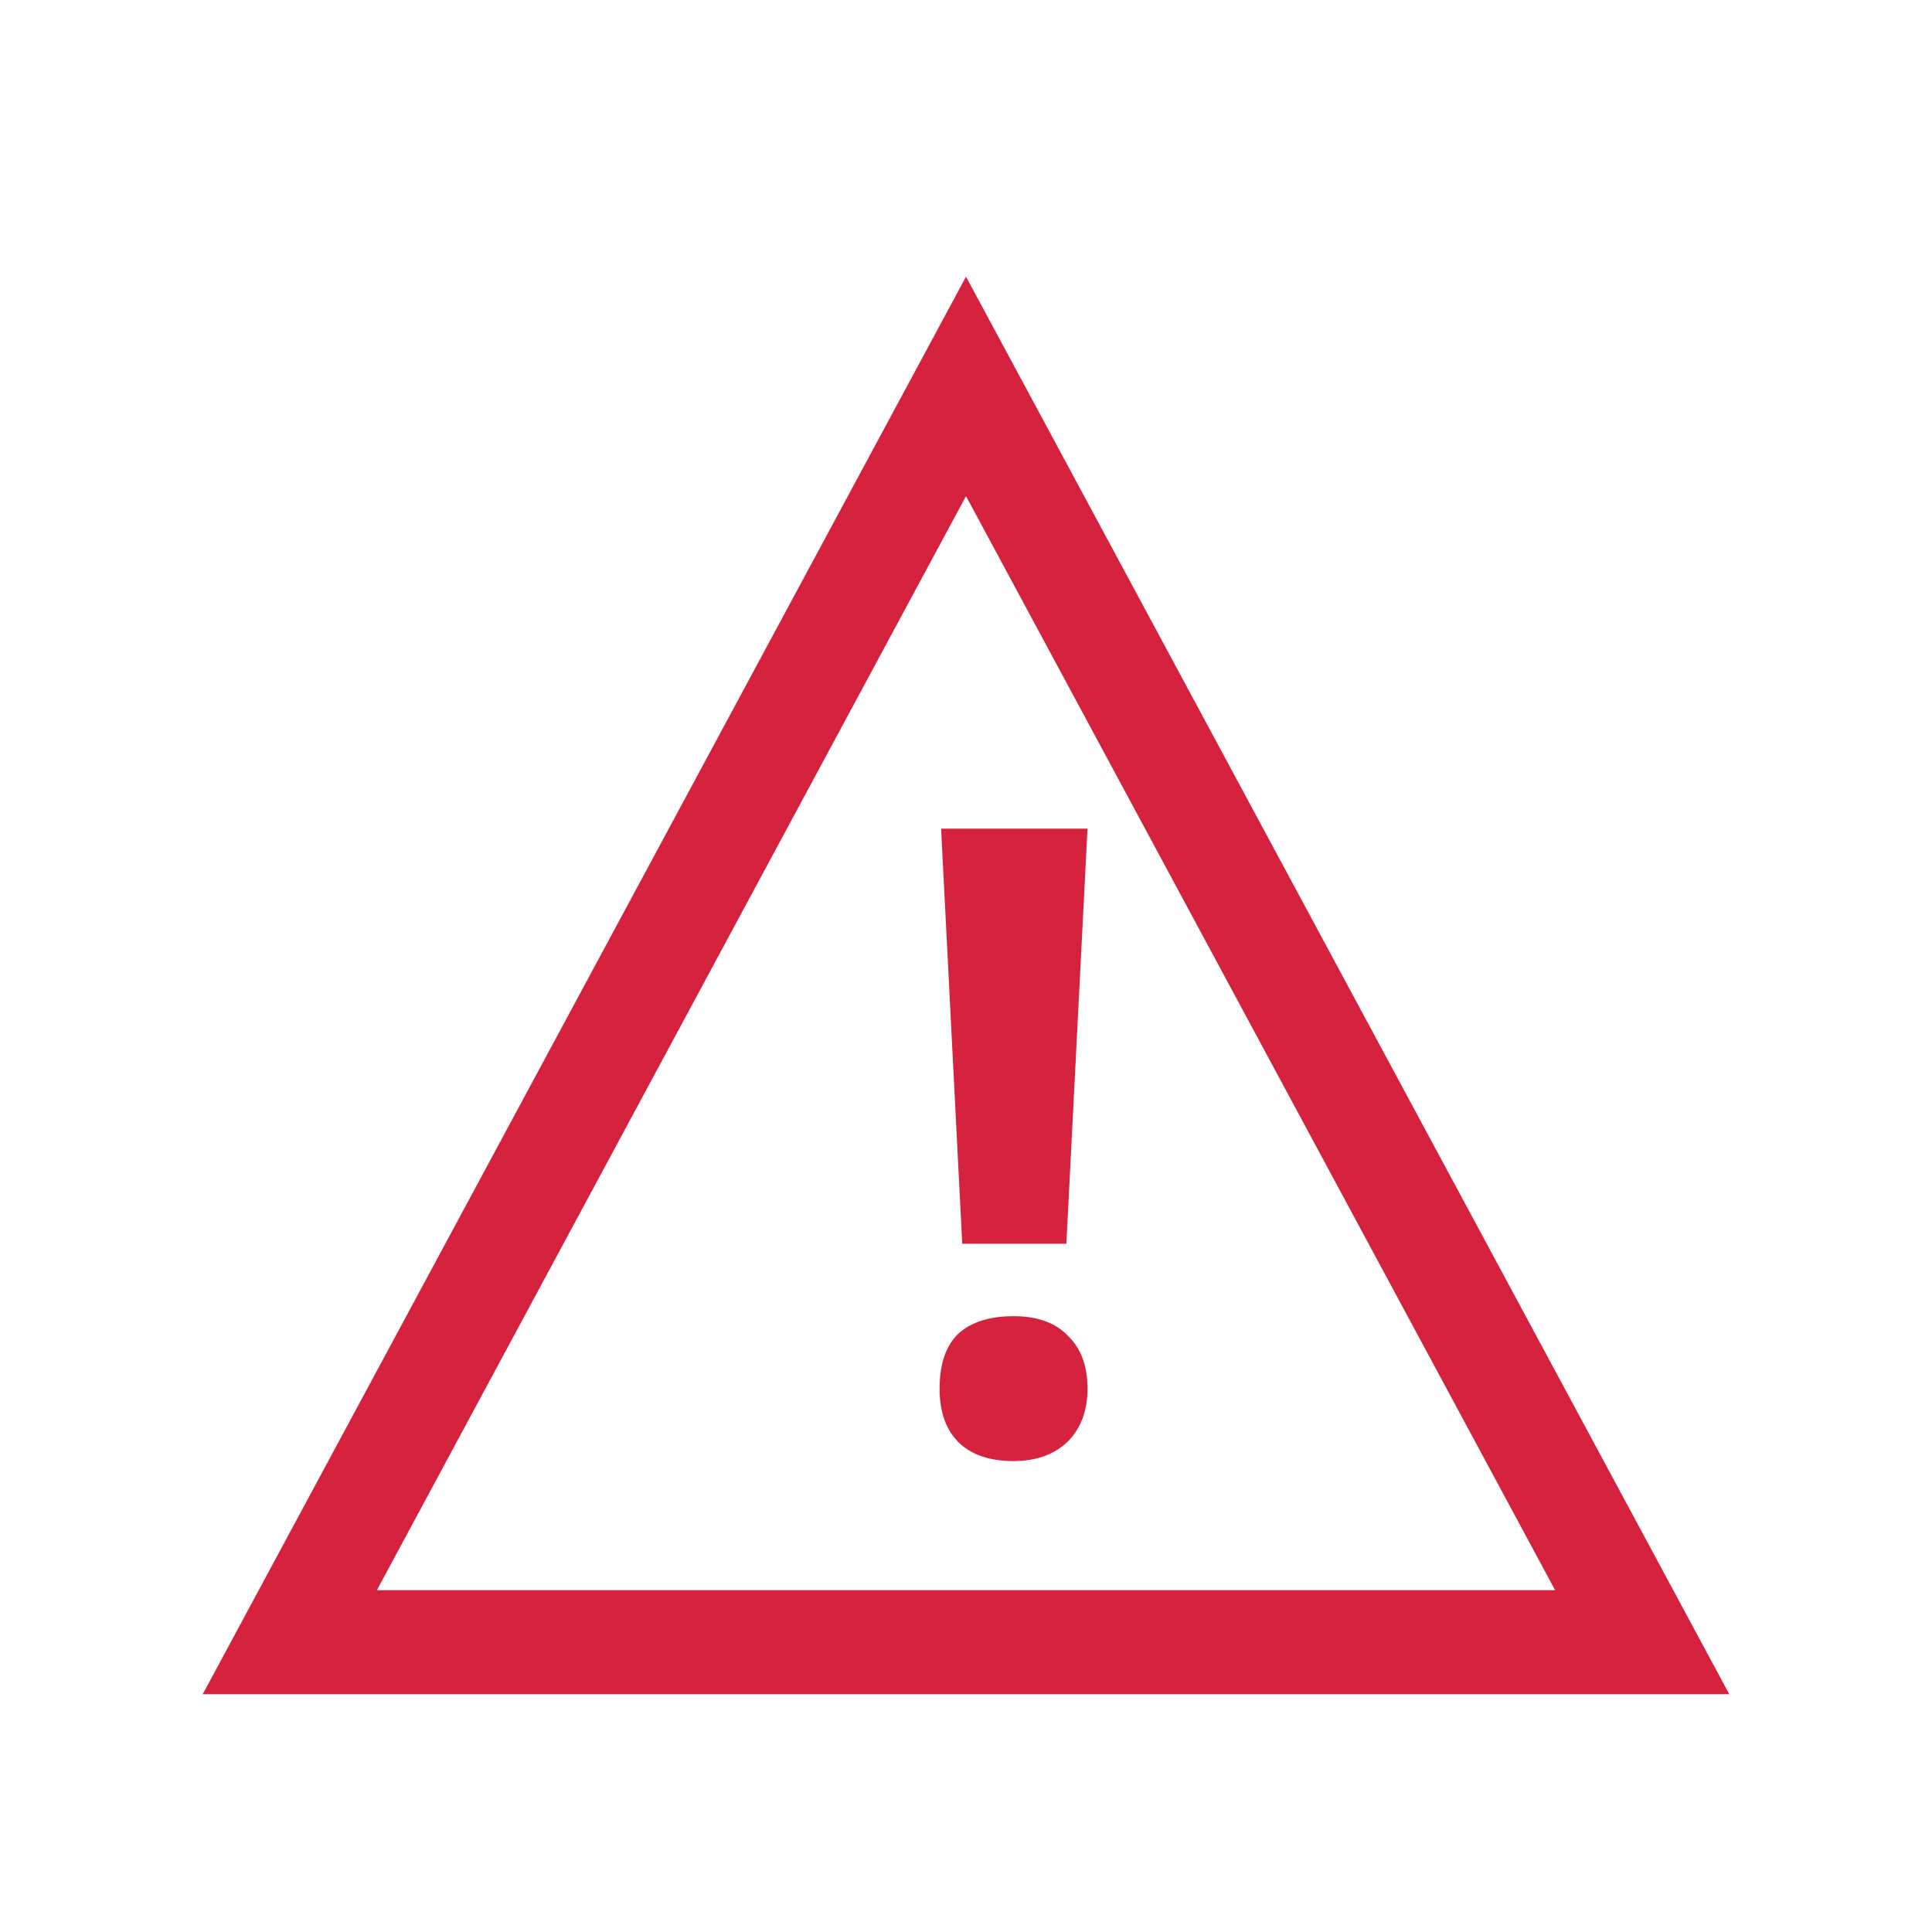
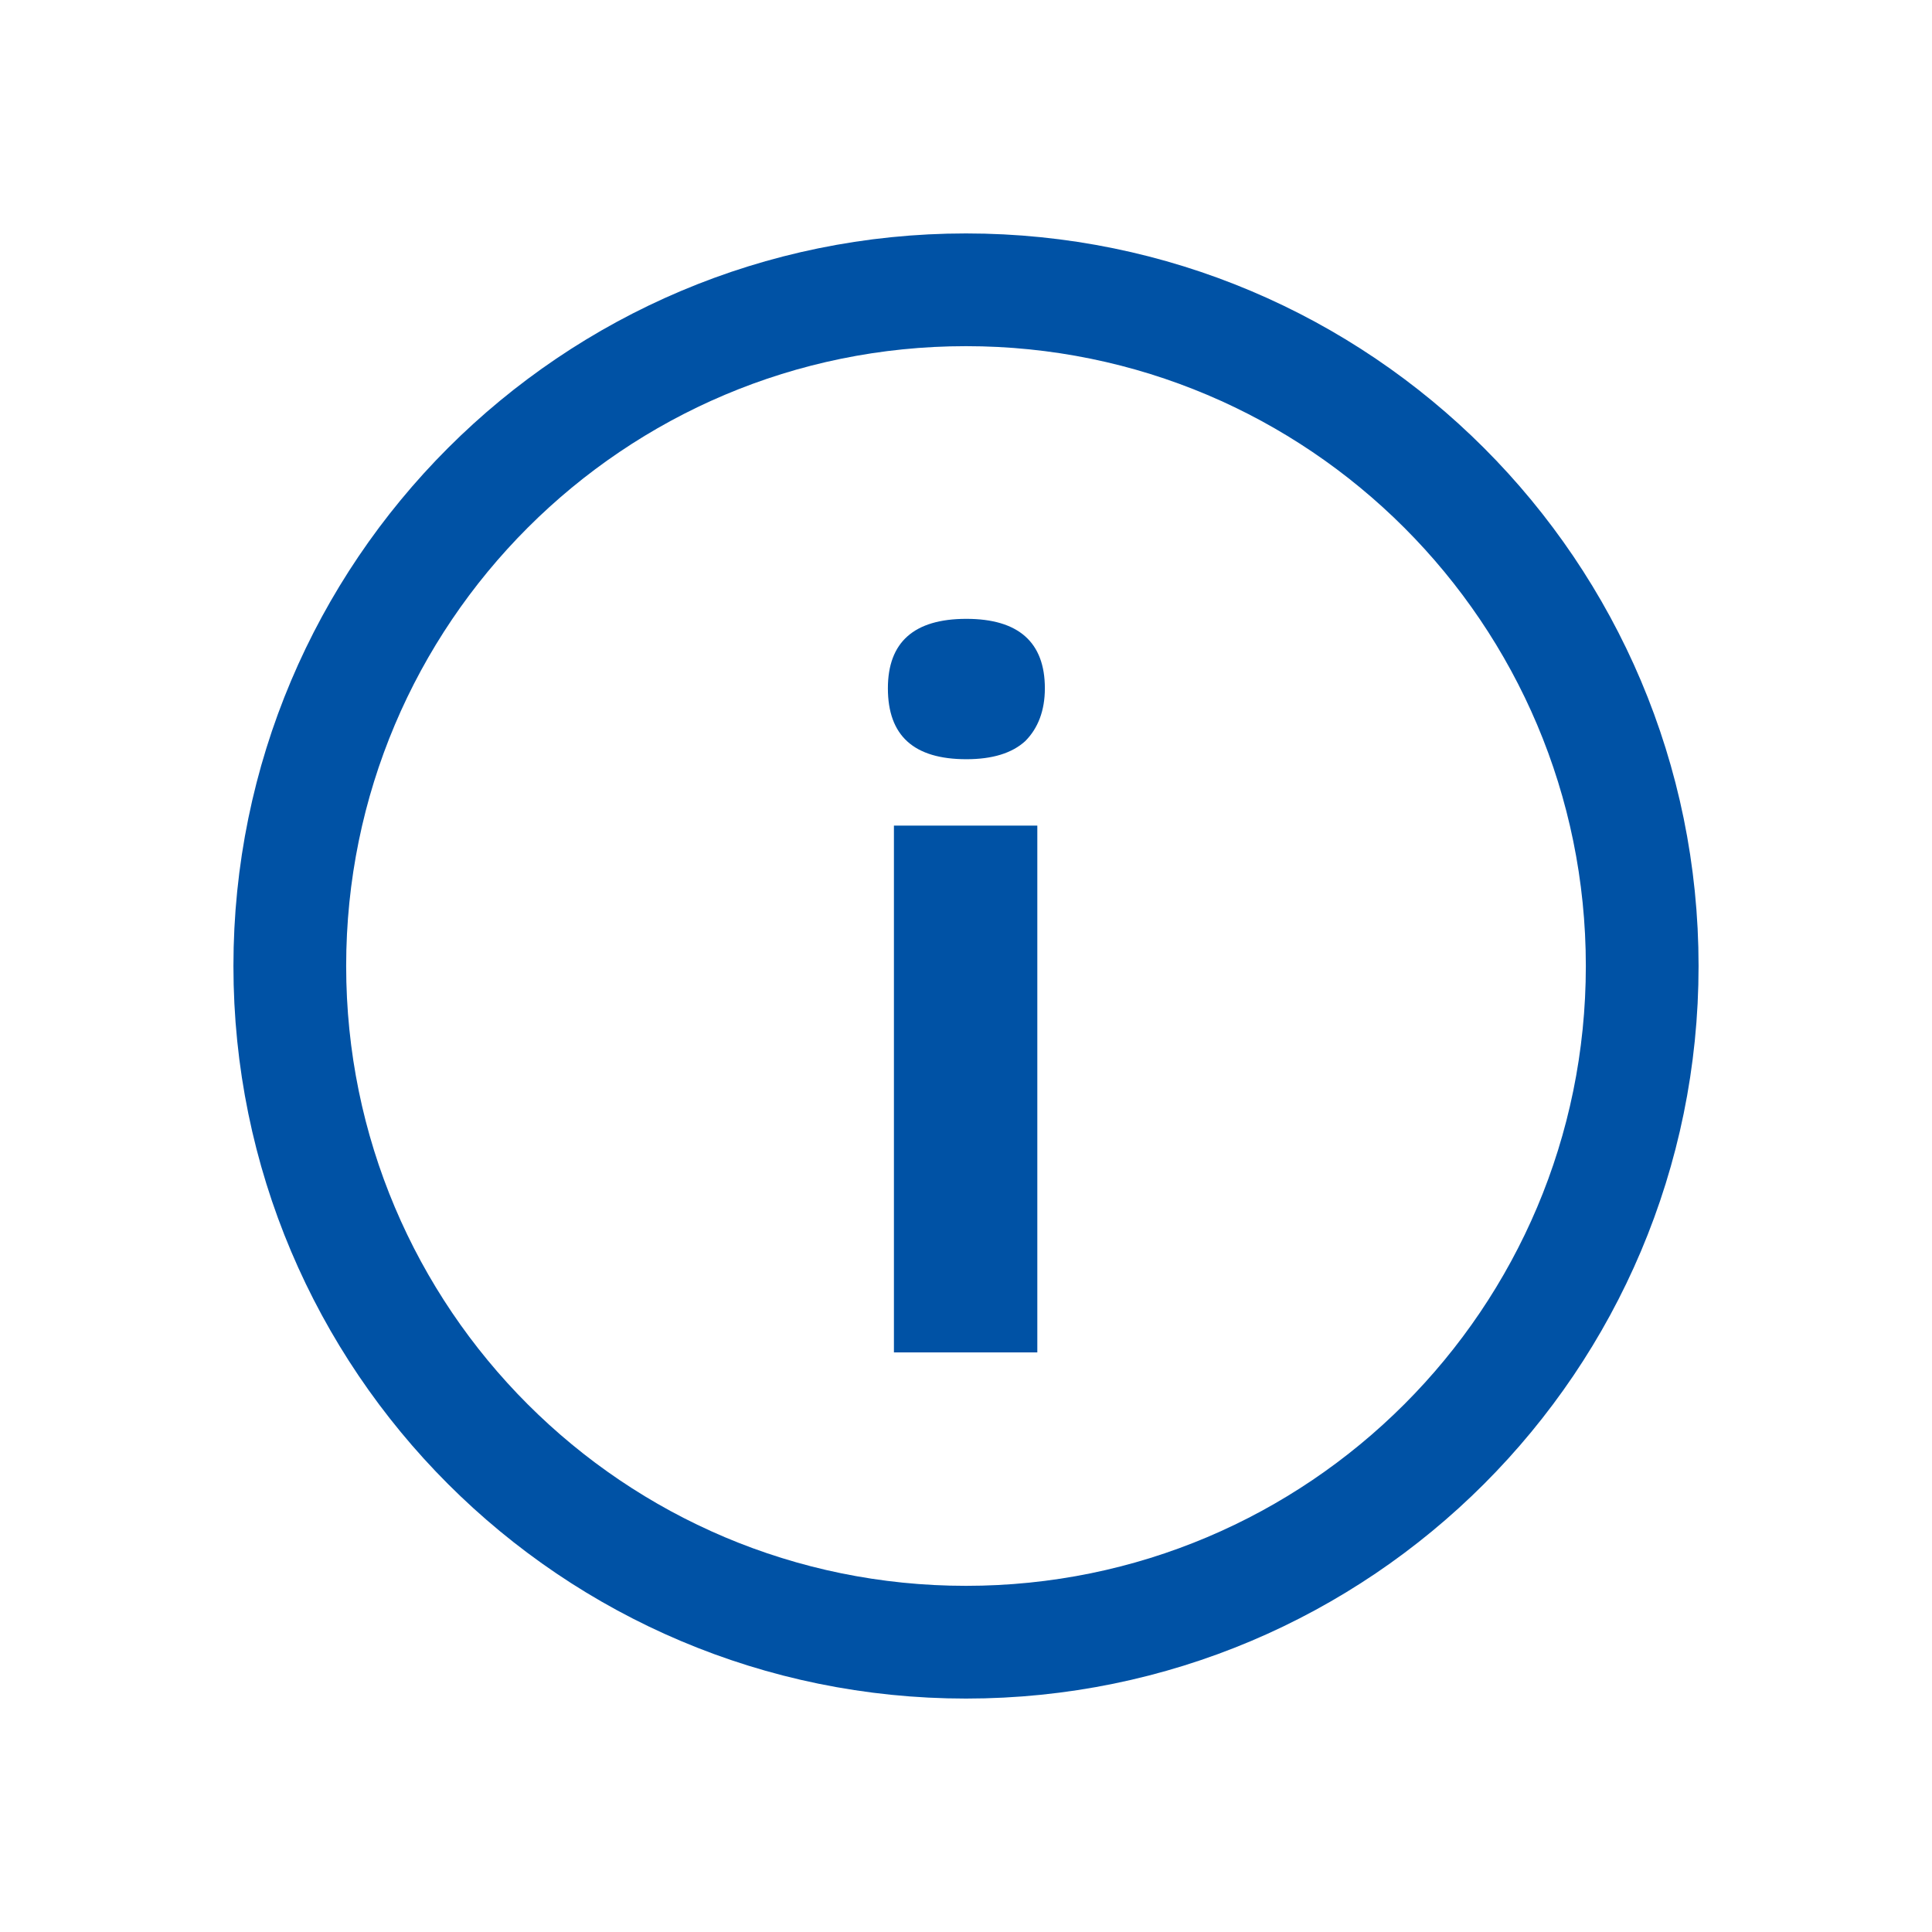
<svg xmlns="http://www.w3.org/2000/svg" width="20" height="20" viewBox="0 0 20 20">
  <g fill="none" fill-rule="evenodd">
    <path d="M0 0H20V20H0z" />
-     <g>
-       <path stroke="#D5233F" stroke-width="1.077" d="M7 0L14 13 0 13z" transform="translate(3 4)" />
-       <text fill="#D5233F" font-family="OpenSans-Bold, Open Sans" font-size="9" font-weight="bold" transform="translate(3 4)">
-         <tspan x="6.212" y="11">!</tspan>
+     <g transform="translate(3 3)">
+       <circle cx="7" cy="7" r="7" stroke="#0052A5" stroke-width="1.167" />
+       <text fill="#0052A5" font-family="OpenSans-Bold, Open Sans" font-size="10" font-weight="bold">
+         <tspan x="5.474" y="11">i</tspan>
      </text>
    </g>
  </g>
</svg>
